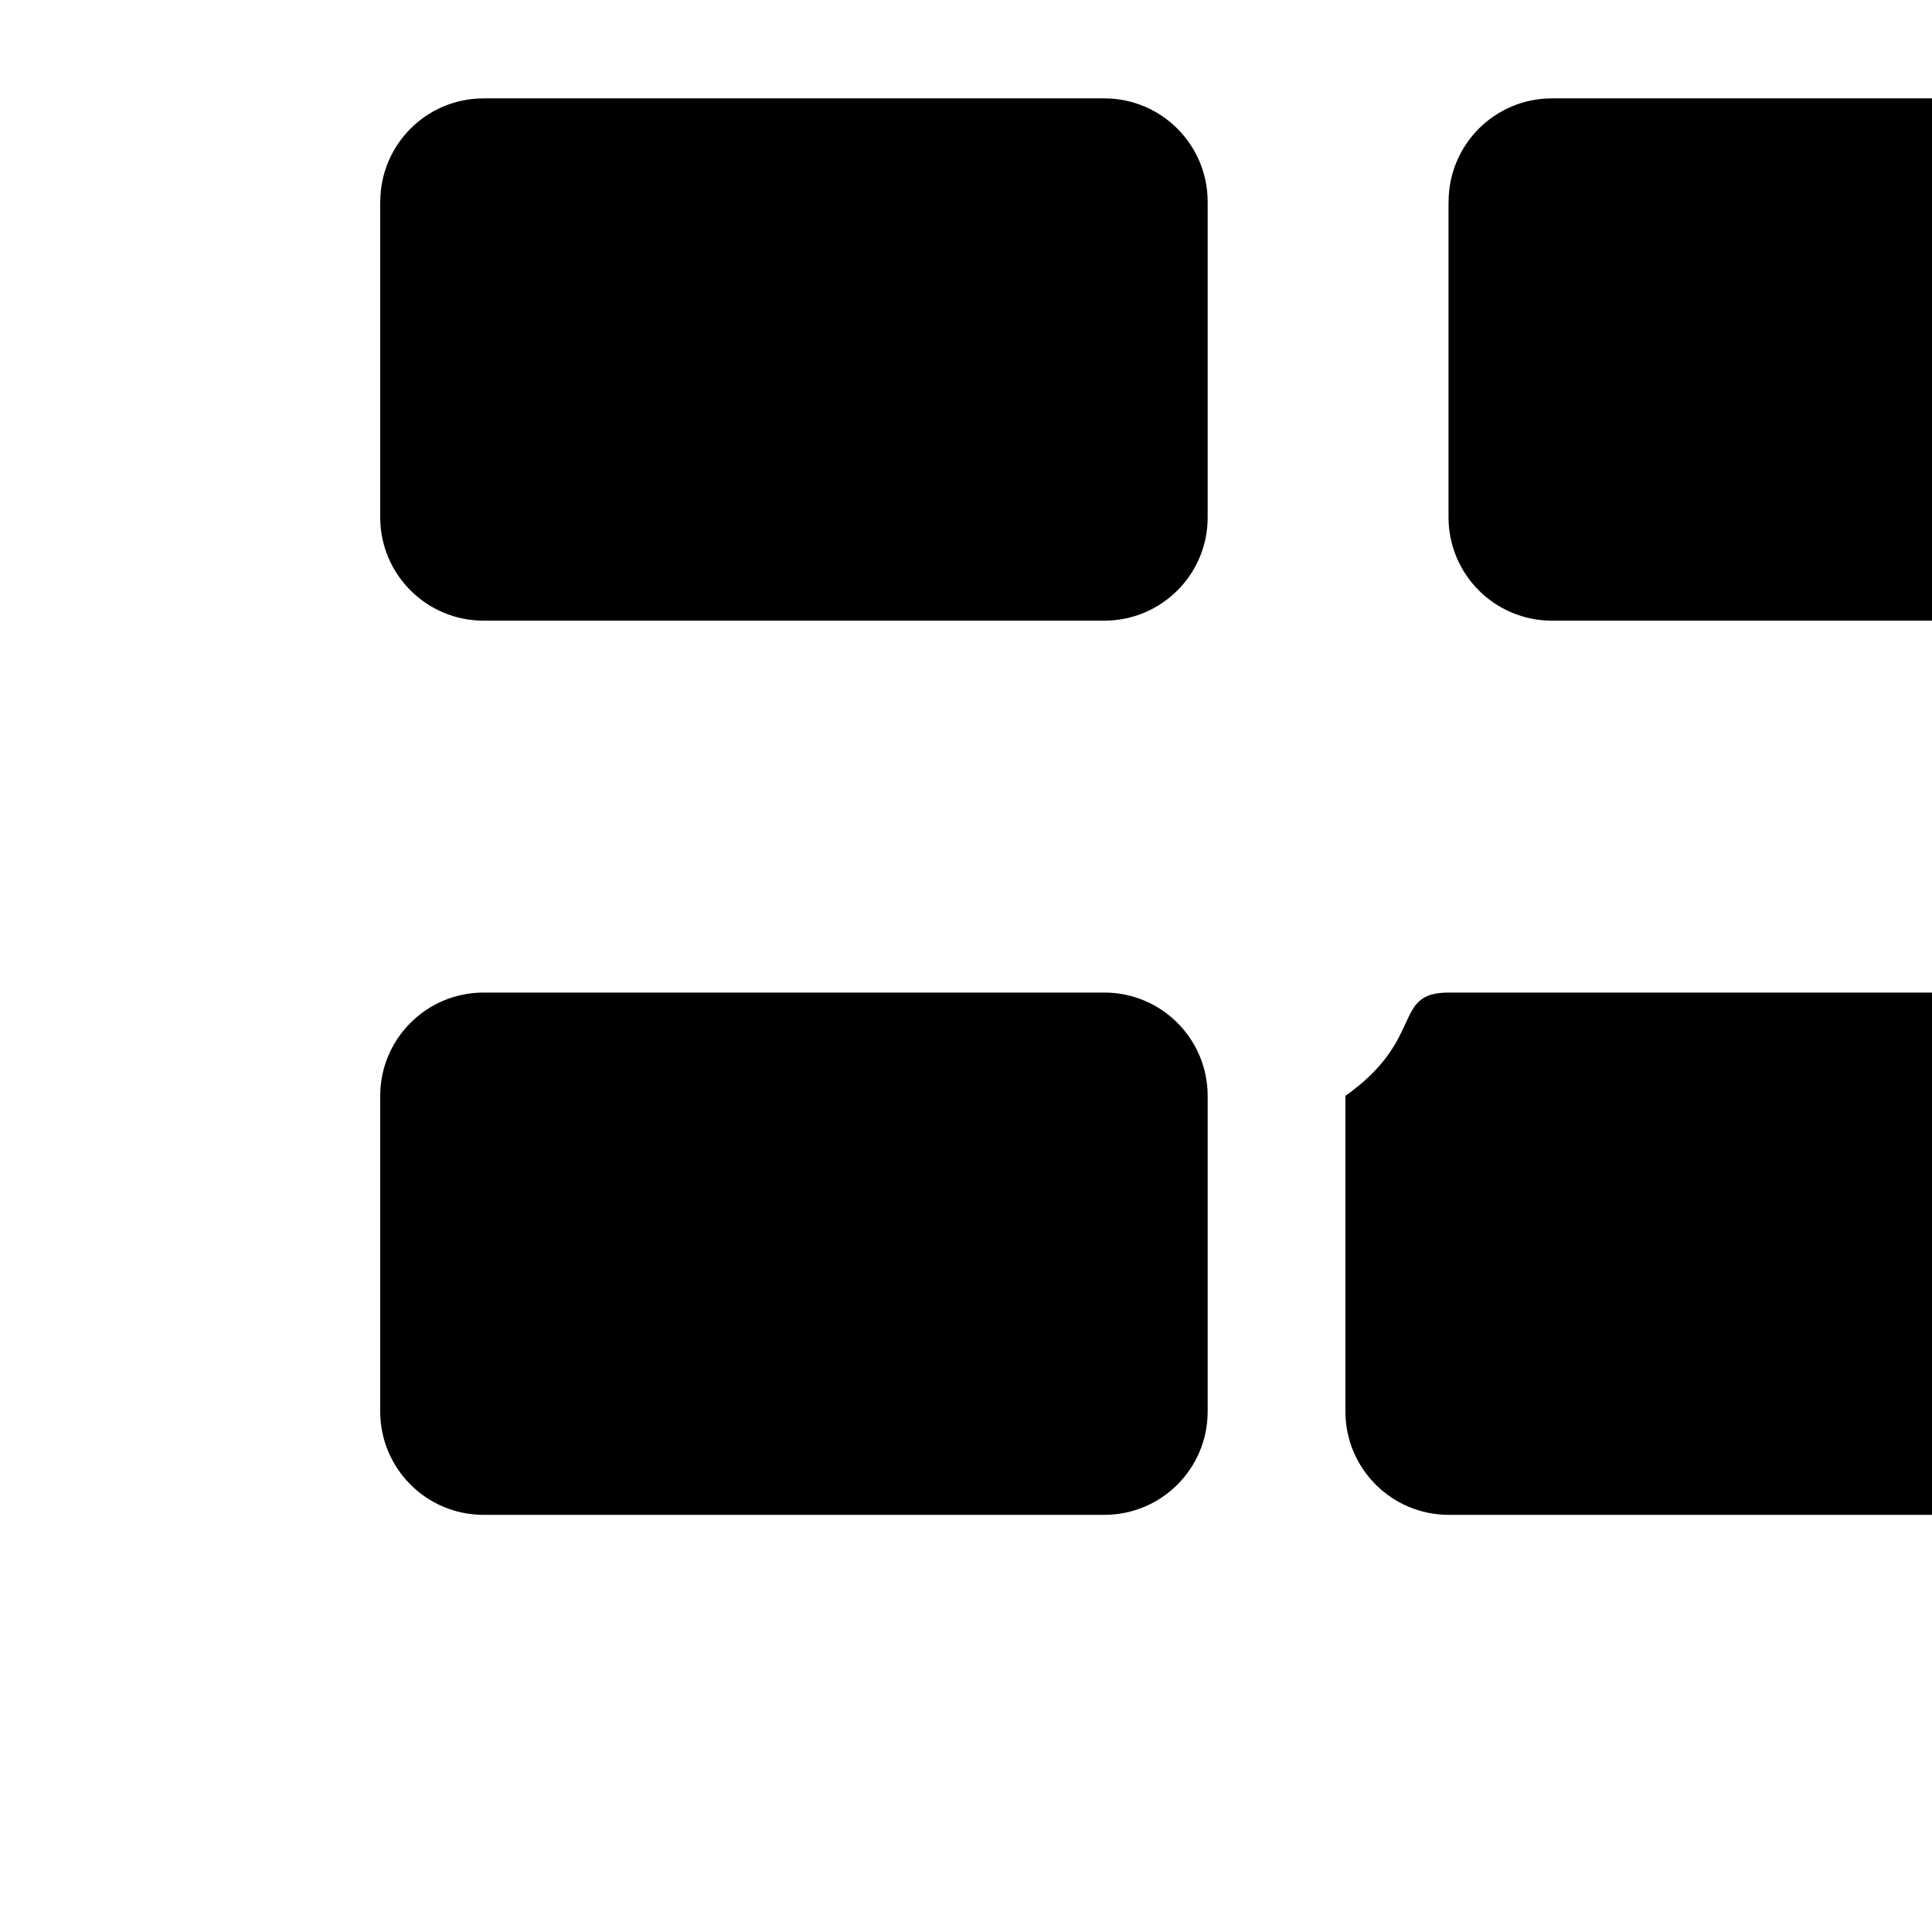
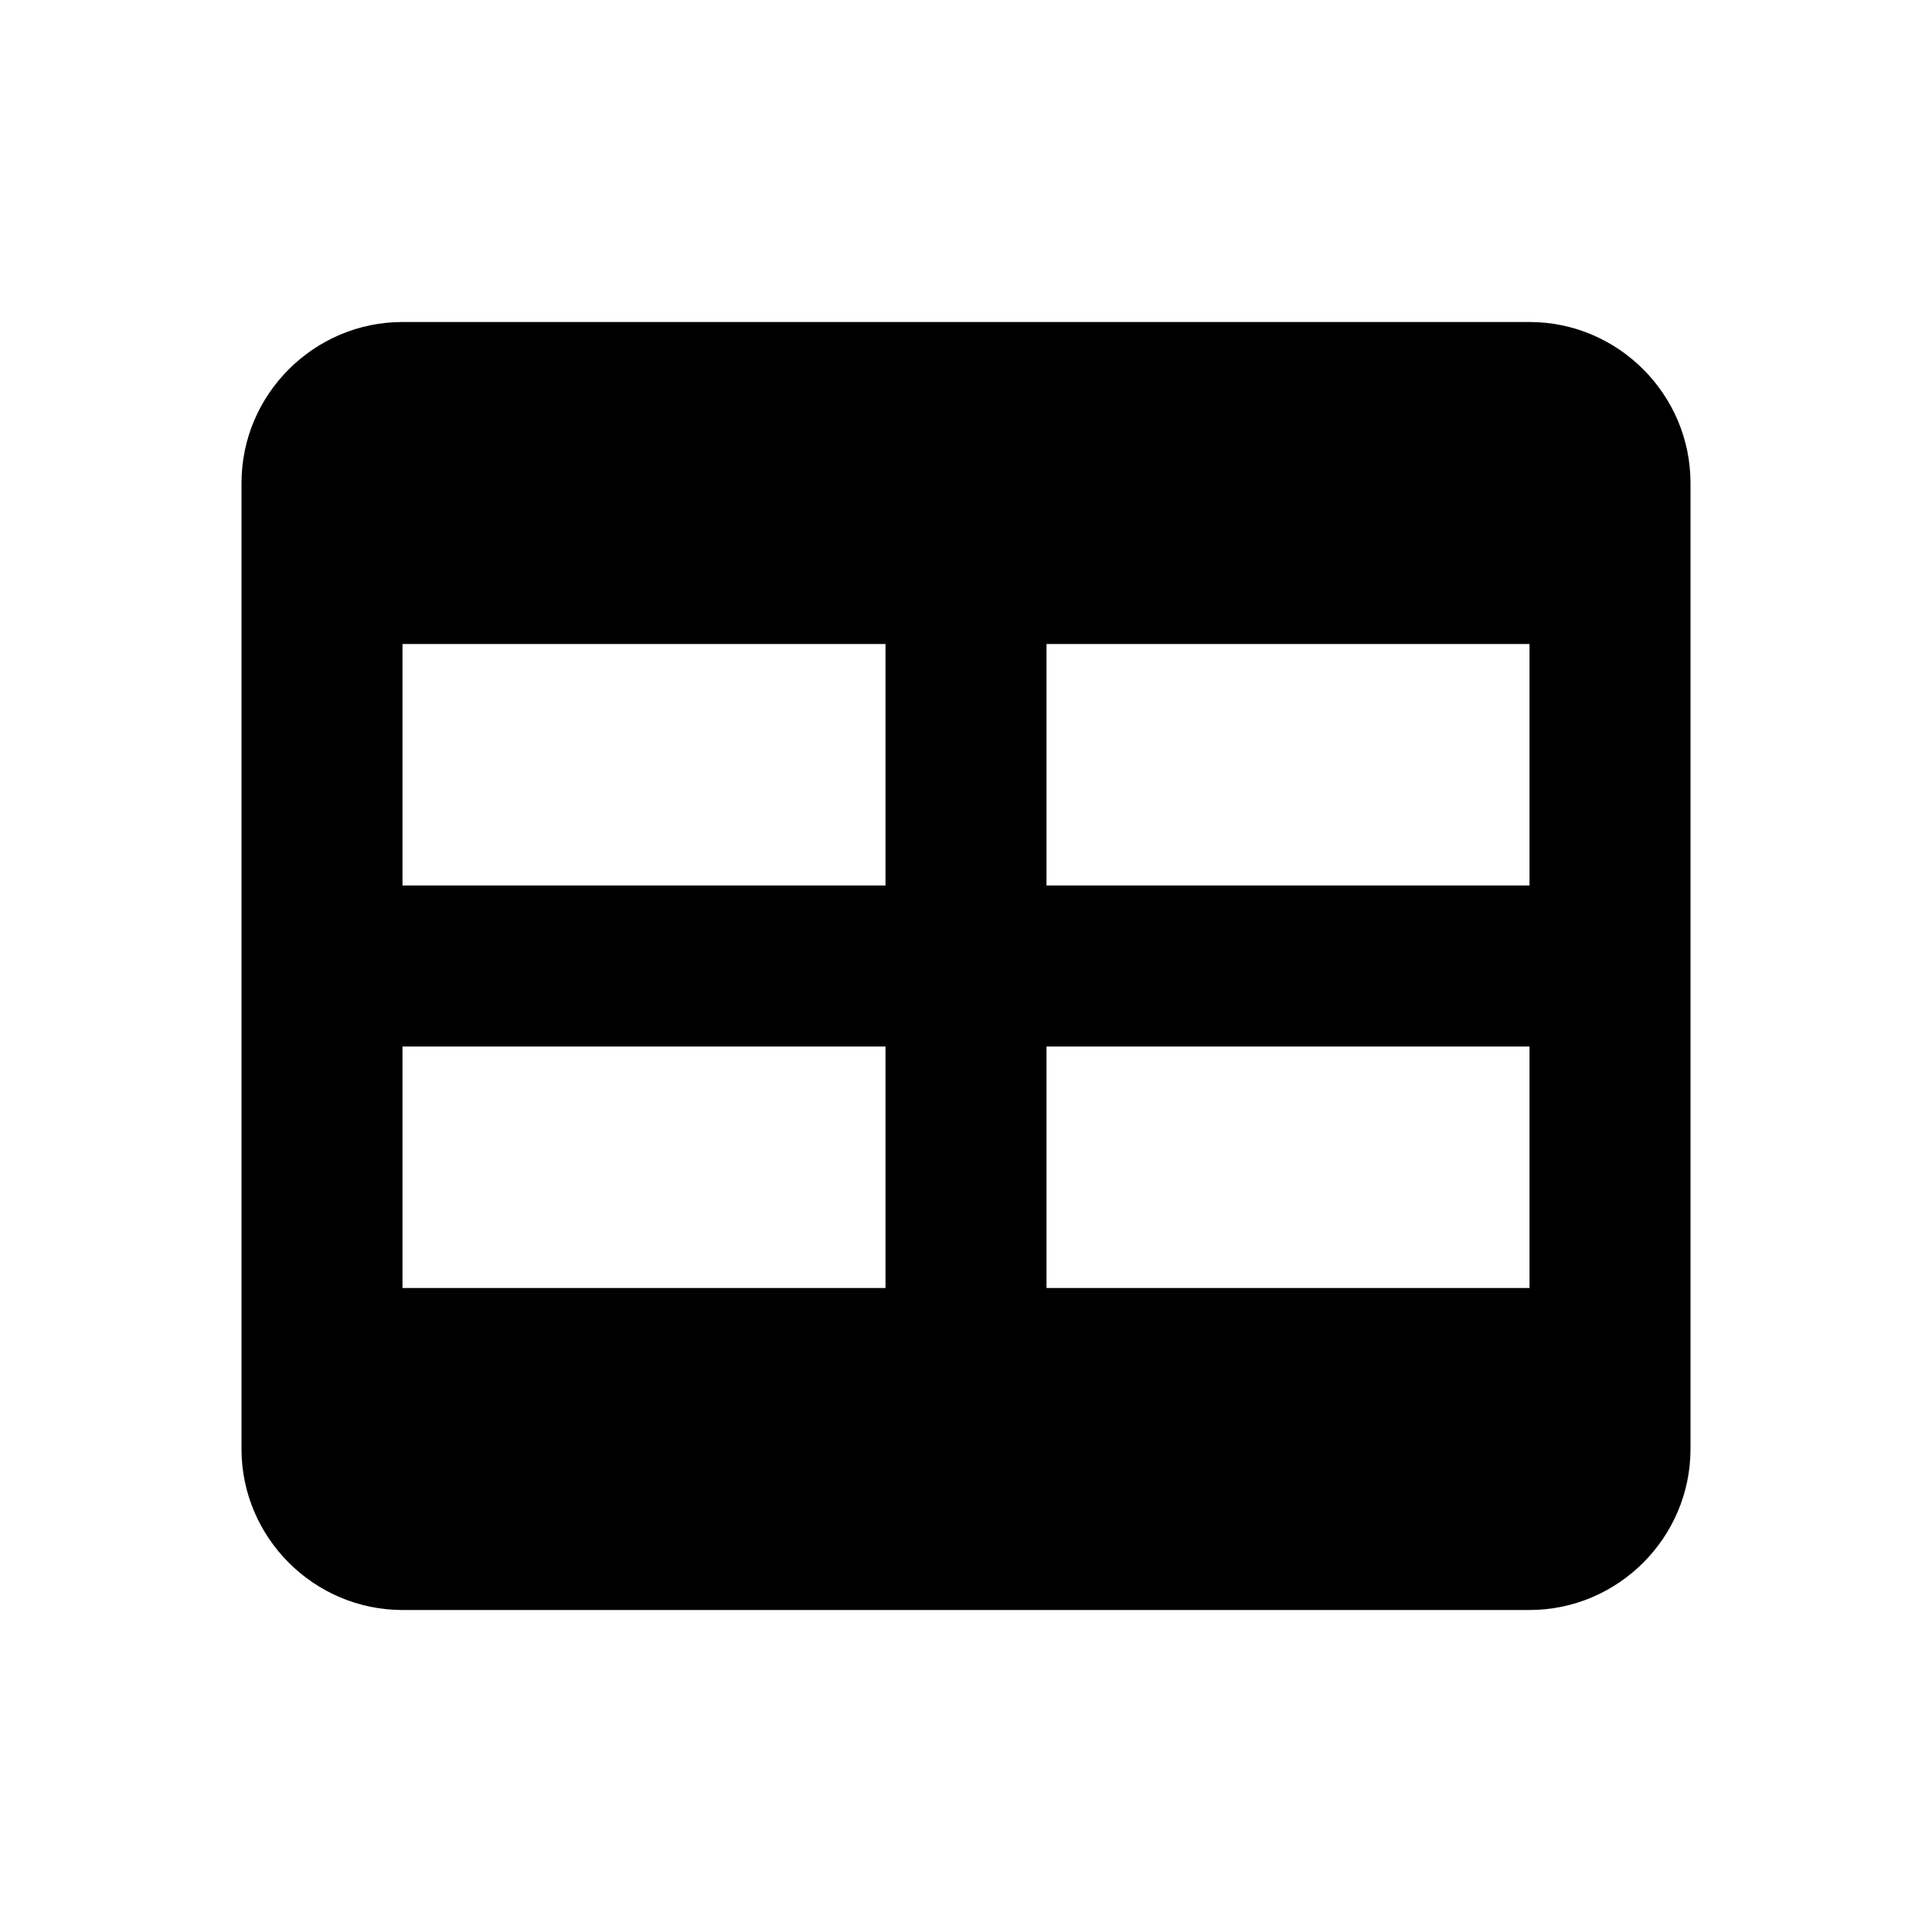
- <svg xmlns="http://www.w3.org/2000/svg" width="24px" height="24px" viewBox="0 0 24 24" version="1.1">
-   <g stroke="none" stroke-width="1" fill="none" fill-rule="evenodd">
-     <path d="M4.724,2.505c0.001-0.708,0.573-1.282,1.281-1.283h7.715c0.708,0.001,1.281,0.575,1.282,1.283v3.922  c0.001,0.708-0.573,1.282-1.282,1.283H6.005c-0.708-0.001-1.281-0.575-1.282-1.283V2.505z M6.005,12.33h7.715  c0.708,0.001,1.282,0.575,1.282,1.283v3.922c0,0.708-0.573,1.282-1.282,1.283H6.005c-0.708-0.001-1.281-0.575-1.282-1.283v-3.922  C4.724,12.905,5.297,12.331,6.005,12.33z M17.995,2.505c0.001-0.708,0.573-1.282,1.281-1.283h7.715  c0.708,0.001,1.281,0.575,1.282,1.283v3.922c0.001,0.708-0.573,1.282-1.282,1.283h-7.715c-0.708-0.001-1.281-0.575-1.282-1.283  V2.505z M17.995,12.33h7.715c0.708,0.001,1.282,0.575,1.282,1.283v3.922c0,0.708-0.573,1.282-1.282,1.283h-7.715  c-0.708-0.001-1.281-0.575-1.282-1.283v-3.922C17.714,12.905,17.287,12.331,17.995,12.33z" fill="currentColor" />
-   </g>
+ <svg xmlns="http://www.w3.org/2000/svg" width="24" height="24" viewBox="0 0 24 24">
+   <path d="M5 4h14c1.1 0 2 .9 2 2v12c0 1.1-.9 2-2 2H5c-1.1 0-2-.9-2-2V6c0-1.1.9-2 2-2zm0 4v3h6V8H5zm8 0v3h6V8h-6zm-8 5v3h6v-3H5zm8 0v3h6v-3h-6z" fill="currentColor" />
</svg>
